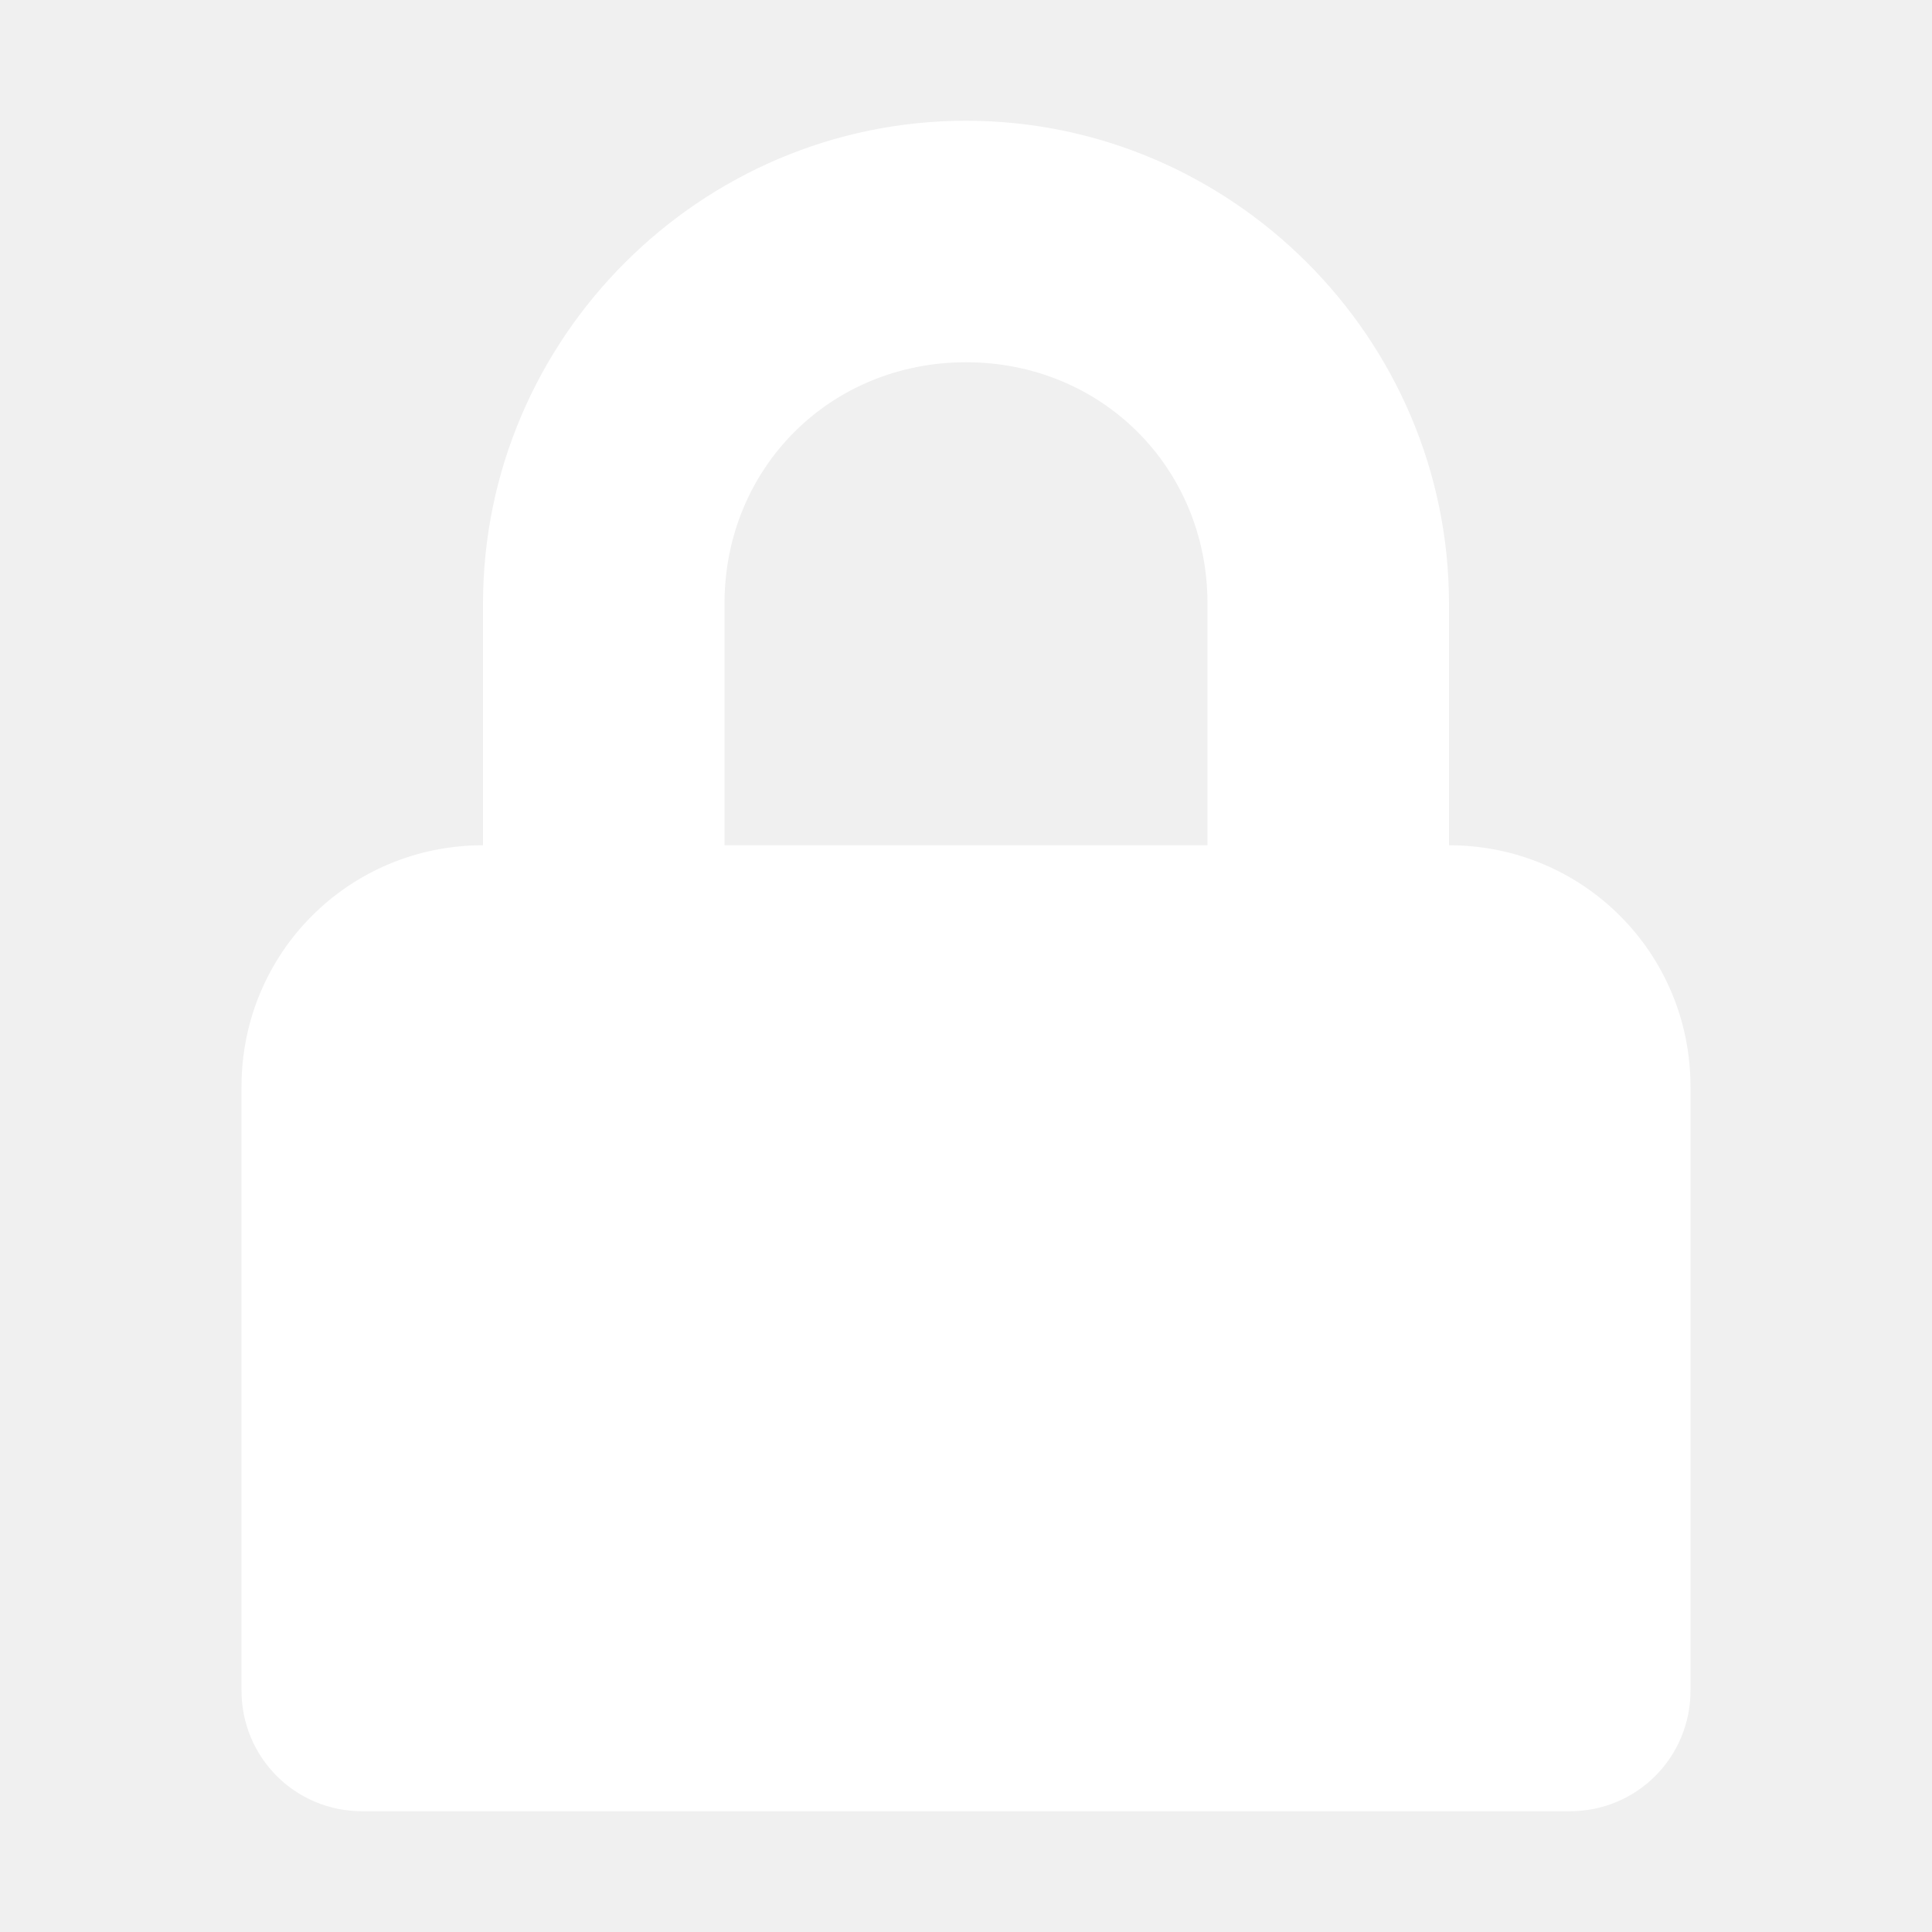
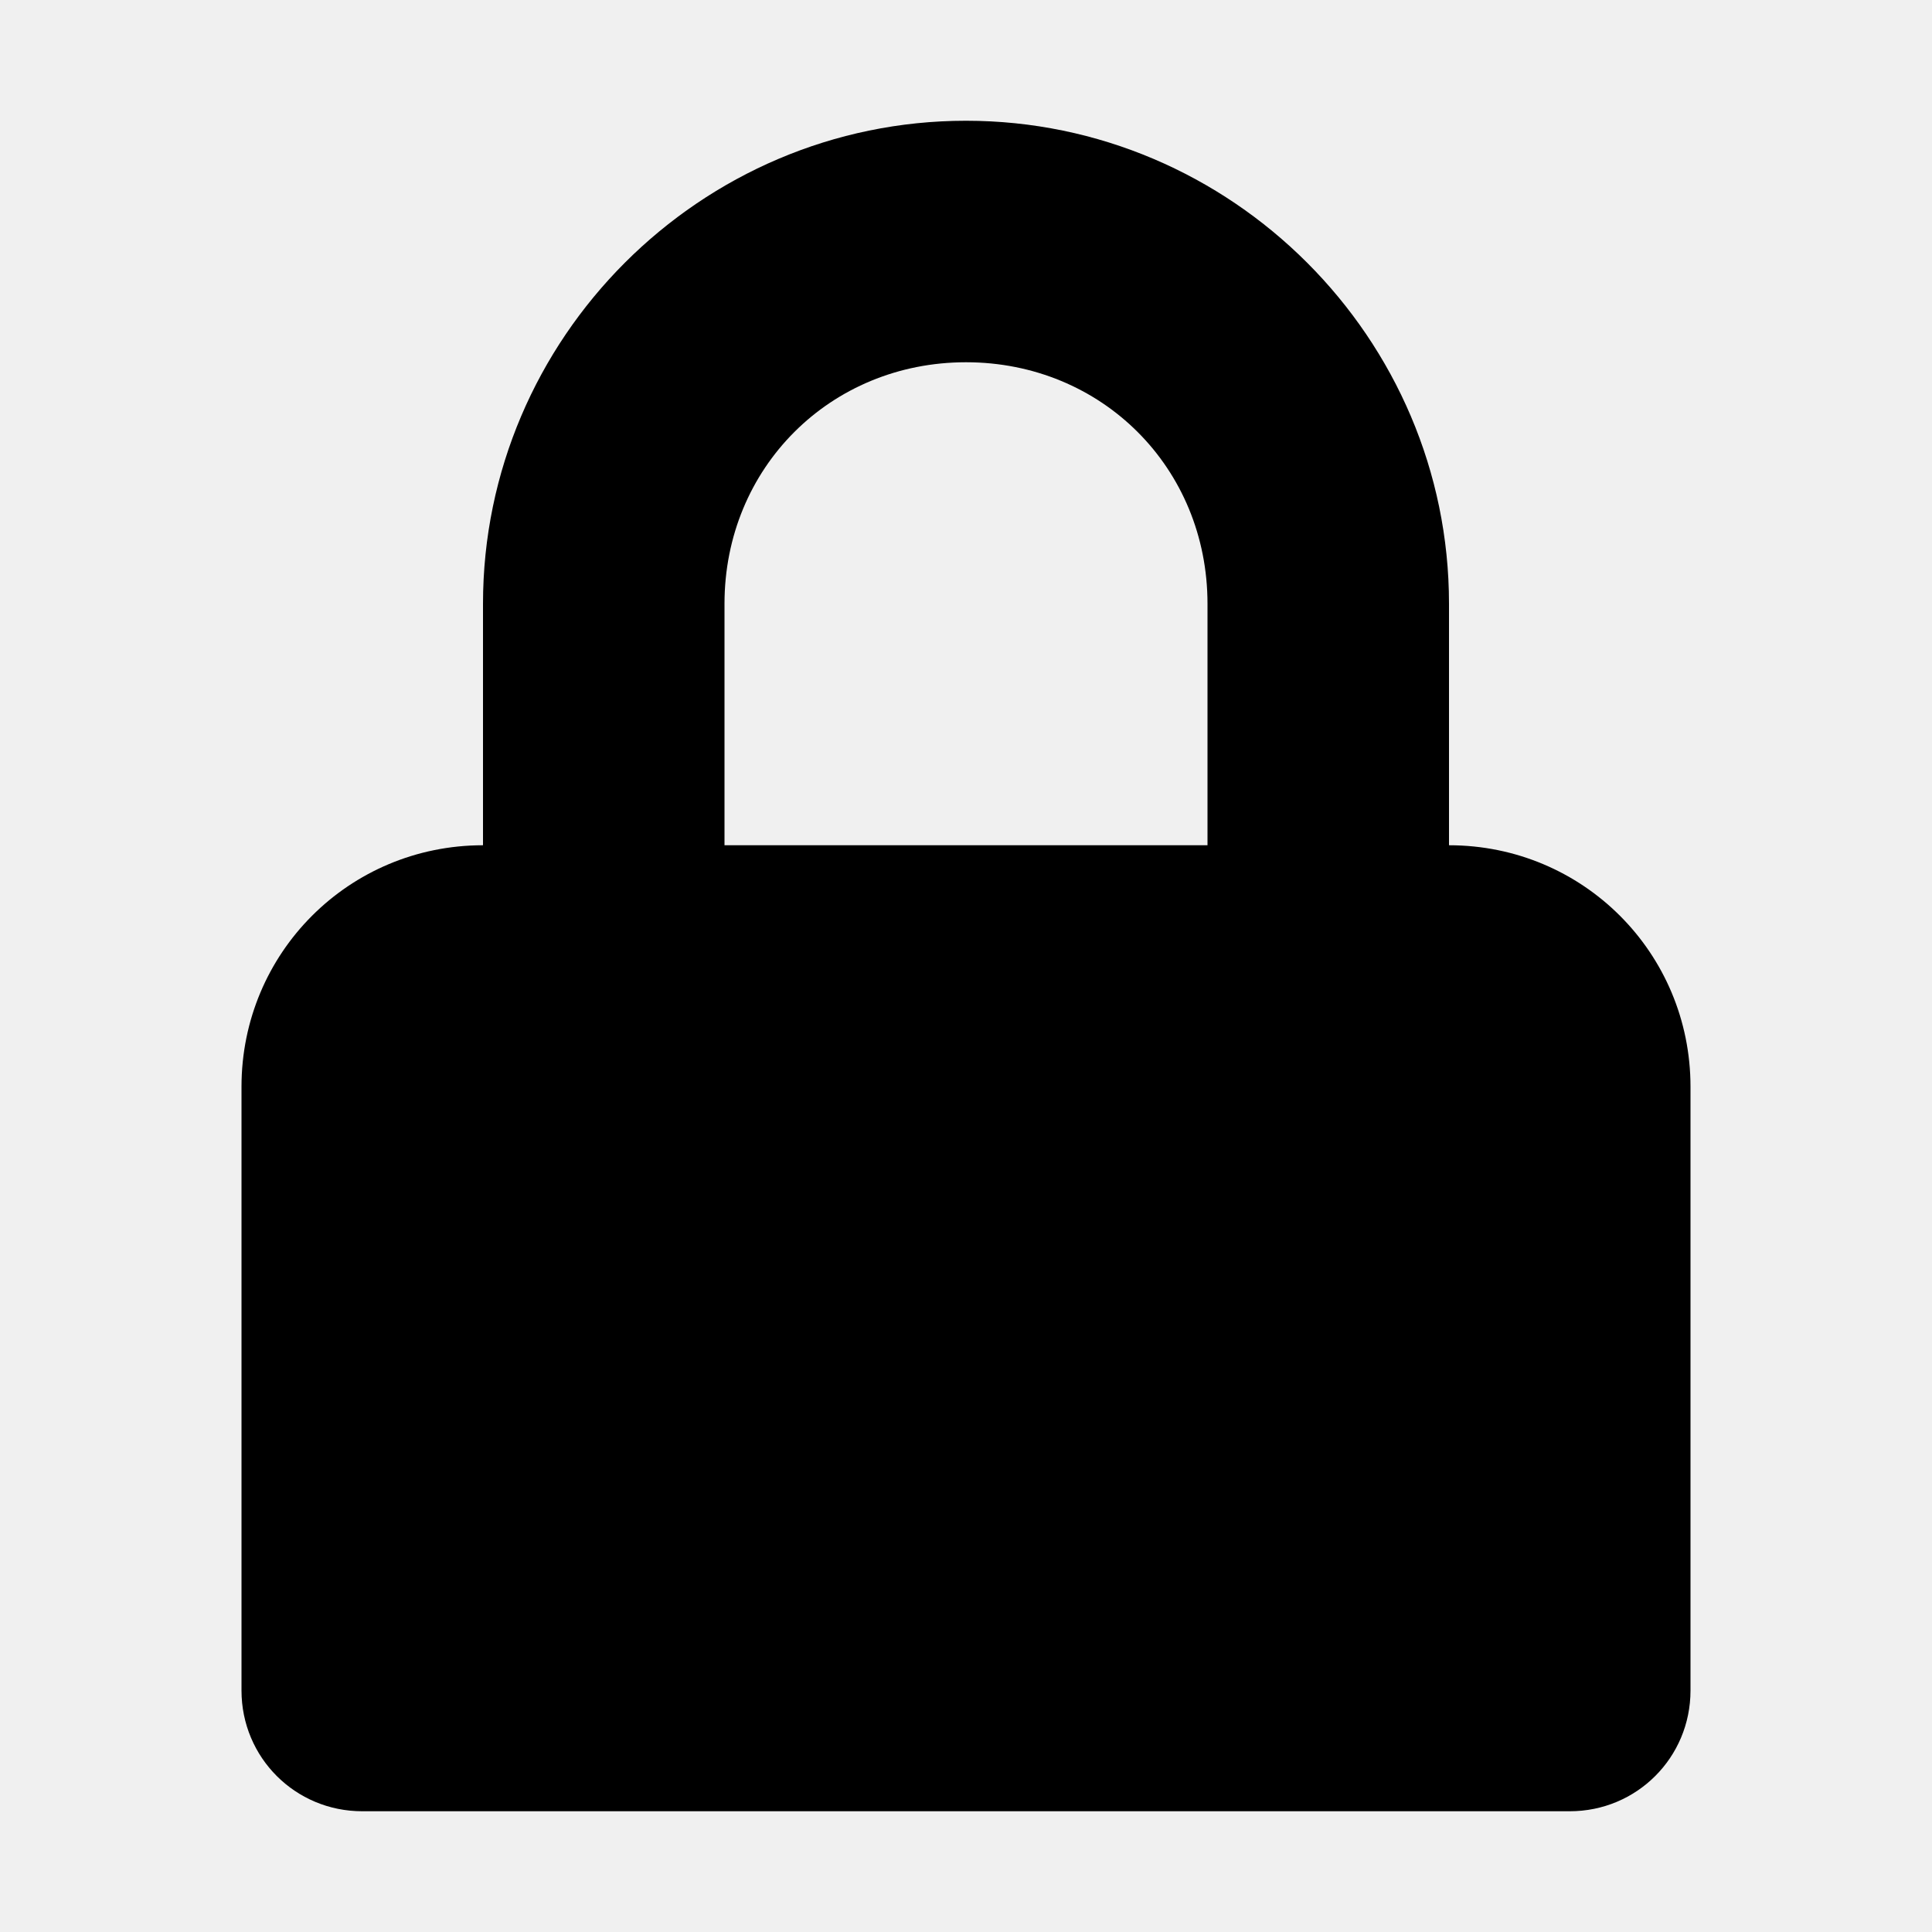
<svg xmlns="http://www.w3.org/2000/svg" width="22" height="22" viewBox="0 0 22 22" fill="none">
-   <path d="M11 1.375C7.976 1.375 5.5 3.851 5.5 6.875V9.625C3.975 9.625 2.75 10.85 2.75 12.375V19.25C2.75 20.013 3.362 20.625 4.125 20.625H17.875C18.638 20.625 19.25 20.013 19.25 19.25V12.375C19.25 10.85 18.025 9.625 16.5 9.625V6.875C16.5 3.851 14.024 1.375 11 1.375ZM11 4.125C12.547 4.125 13.75 5.328 13.75 6.875V9.625H8.25V6.875C8.25 5.328 9.453 4.125 11 4.125Z" fill="white" />
+   <path d="M11 1.375C7.976 1.375 5.5 3.851 5.5 6.875V9.625C3.975 9.625 2.75 10.85 2.75 12.375V19.25C2.75 20.013 3.362 20.625 4.125 20.625H17.875C18.638 20.625 19.25 20.013 19.25 19.25V12.375C19.25 10.85 18.025 9.625 16.5 9.625V6.875C16.5 3.851 14.024 1.375 11 1.375ZM11 4.125C12.547 4.125 13.75 5.328 13.75 6.875V9.625H8.25V6.875C8.25 5.328 9.453 4.125 11 4.125Z" fill="currentColor" />
</svg>
